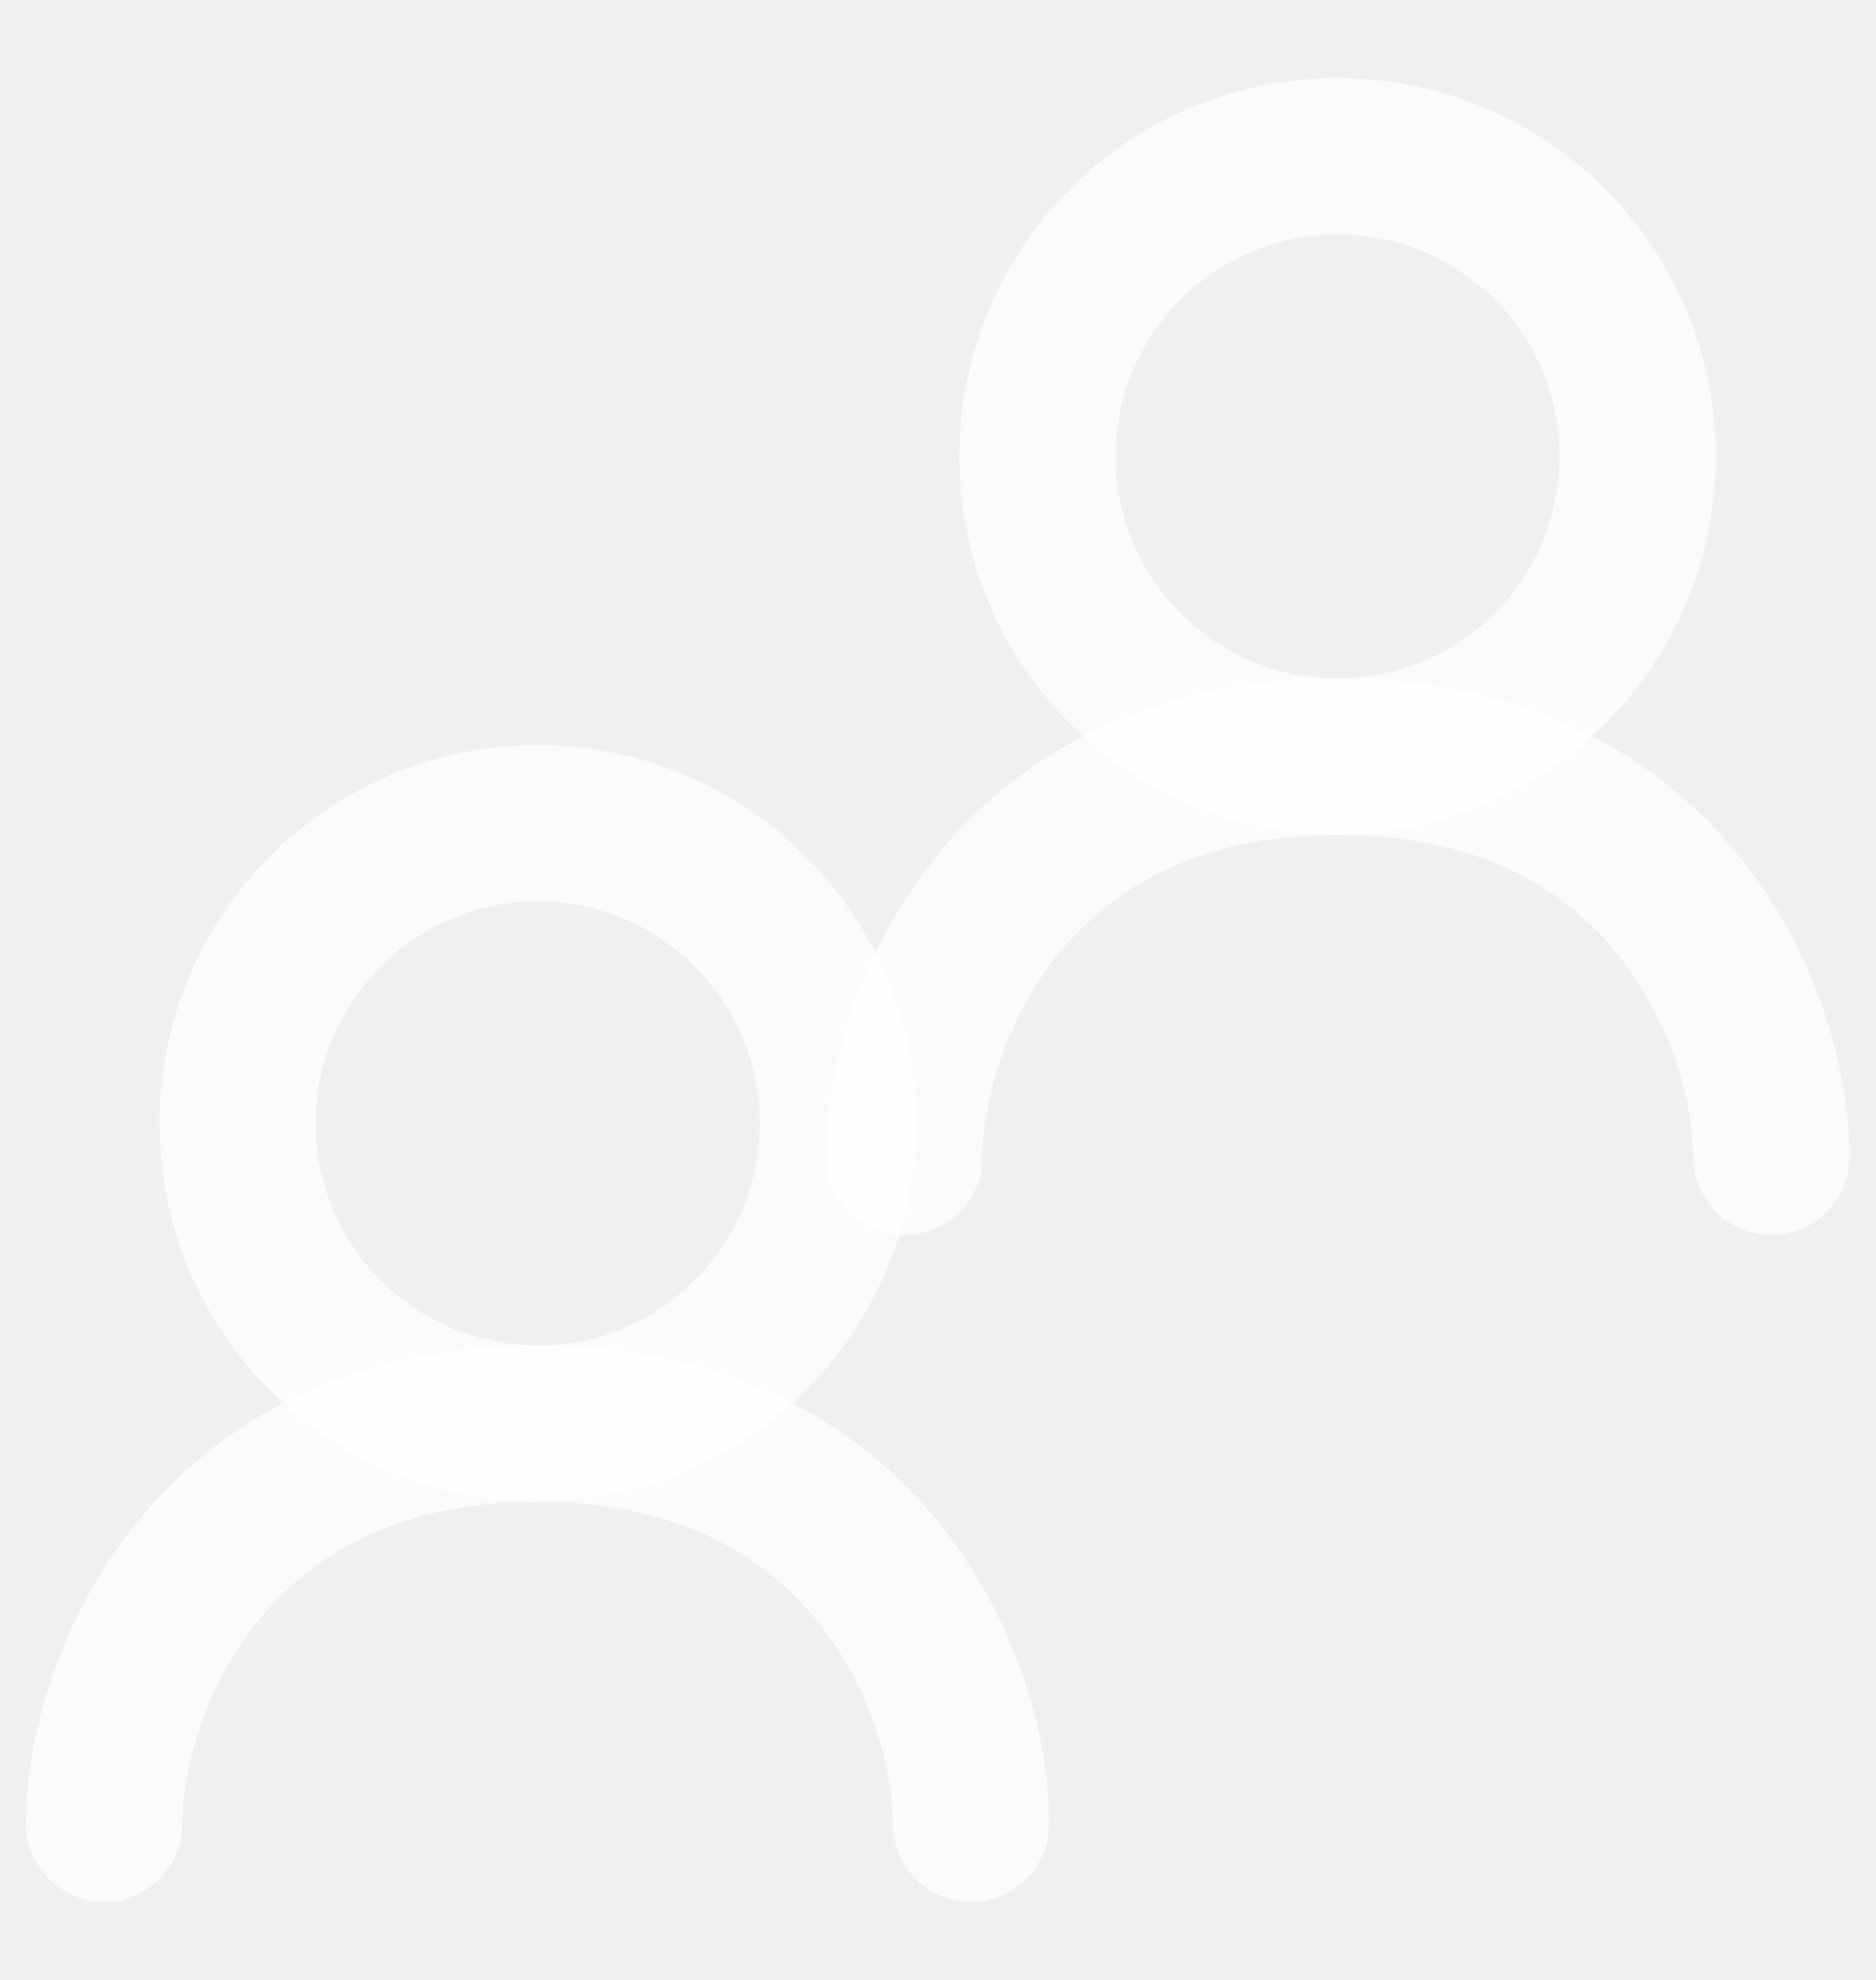
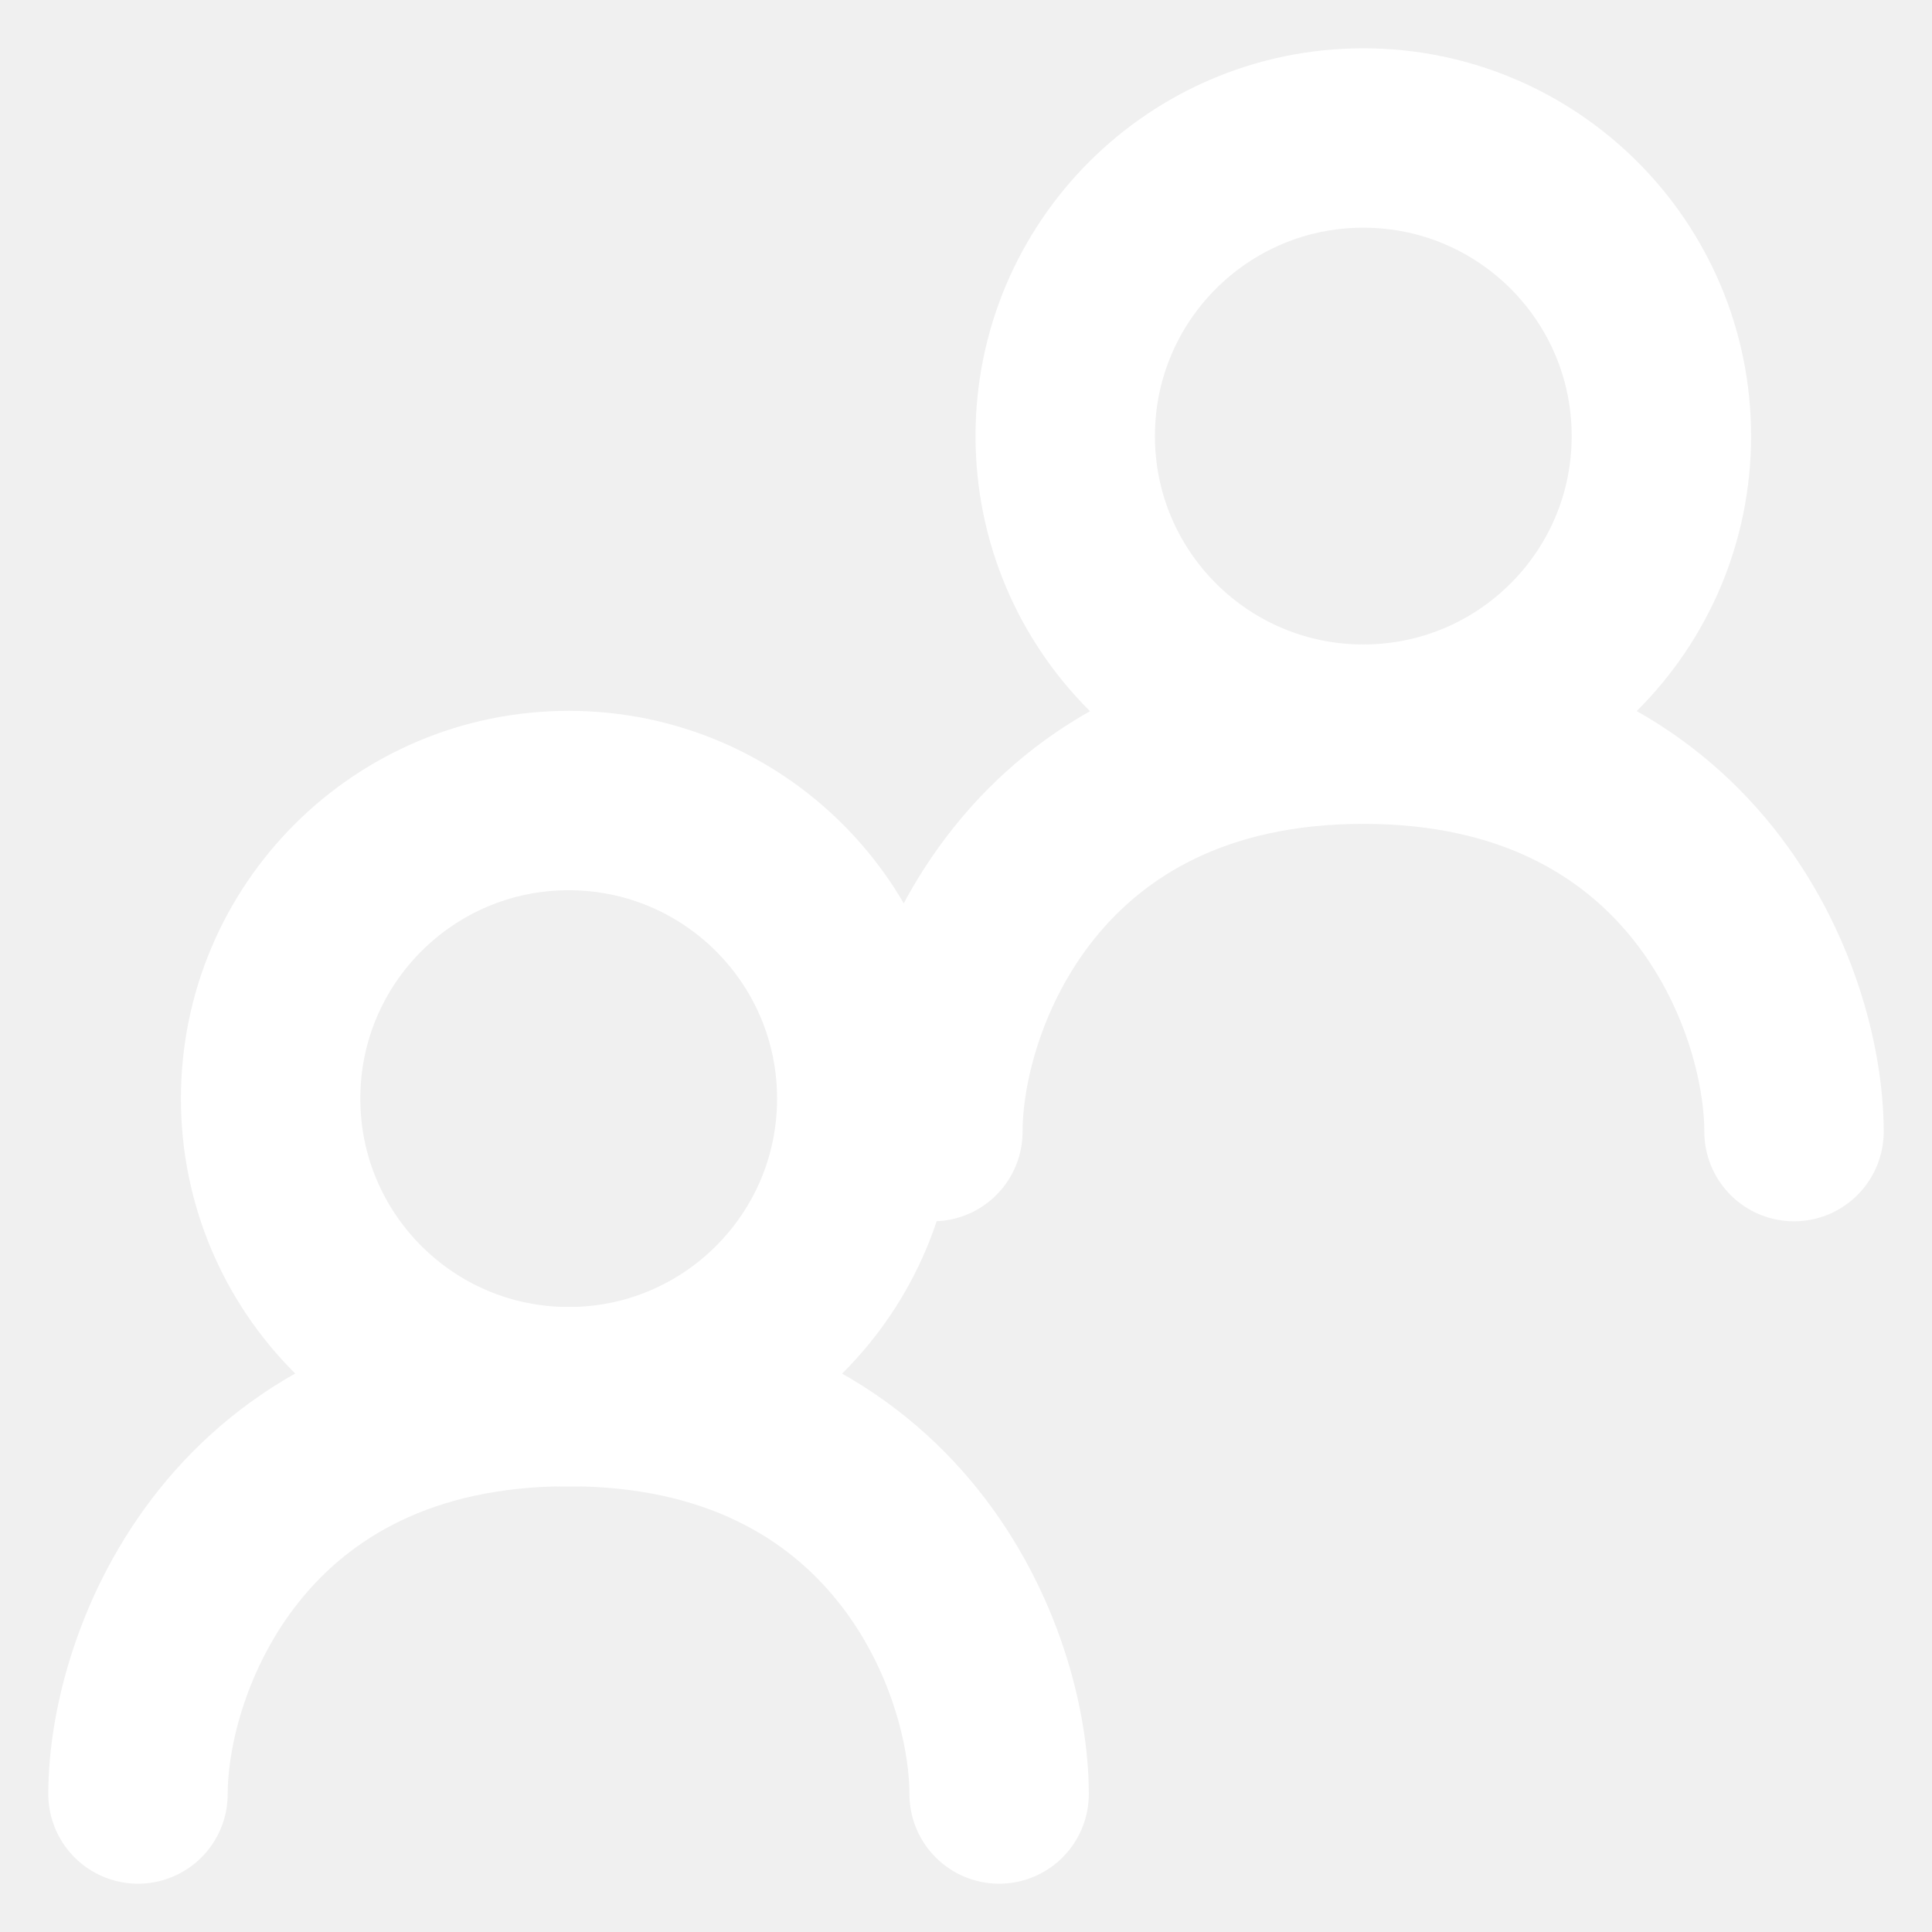
- <svg xmlns="http://www.w3.org/2000/svg" width="18" height="19" viewBox="0 0 18 19" fill="none">
-   <path d="M5.161 13.66C6.752 13.66 8.041 12.371 8.041 10.78C8.041 9.19 6.752 7.9 5.161 7.9C3.571 7.9 2.281 9.19 2.281 10.78C2.281 12.371 3.571 13.66 5.161 13.66Z" stroke="white" stroke-opacity="0.7" stroke-width="1.5" stroke-linecap="round" stroke-linejoin="round" />
-   <path d="M12.837 7.26C14.428 7.26 15.717 5.97 15.717 4.38C15.717 2.789 14.428 1.5 12.837 1.5C11.246 1.5 9.957 2.789 9.957 4.38C9.957 5.97 11.246 7.26 12.837 7.26Z" stroke="white" stroke-opacity="0.7" stroke-width="1.5" stroke-linecap="round" stroke-linejoin="round" />
-   <path d="M8.68 11.101C8.68 9.821 9.64 7.261 12.84 7.261C16.04 7.261 17 9.821 17 11.101M1 17.5C1 16.221 1.96 13.661 5.16 13.661C8.36 13.661 9.32 16.221 9.32 17.5" stroke="white" stroke-opacity="0.7" stroke-width="1.5" stroke-linecap="round" stroke-linejoin="round" />
+ <svg xmlns="http://www.w3.org/2000/svg" width="14" height="14" viewBox="0 0 14 14" fill="none">
+   <path d="M4.121 10.121C5.314 10.121 6.281 9.154 6.281 7.961C6.281 6.768 5.314 5.801 4.121 5.801C2.928 5.801 1.961 6.768 1.961 7.961C1.961 9.154 2.928 10.121 4.121 10.121Z" stroke="white" stroke-width="1.3" stroke-linecap="round" stroke-linejoin="round" />
+   <path d="M9.879 5.32C11.072 5.32 12.039 4.353 12.039 3.16C12.039 1.967 11.072 1 9.879 1C8.686 1 7.719 1.967 7.719 3.16C7.719 4.353 8.686 5.32 9.879 5.32Z" stroke="white" stroke-width="1.3" stroke-linecap="round" stroke-linejoin="round" />
+   <path d="M6.76 8.2C6.76 7.24 7.48 5.32 9.88 5.32C12.28 5.32 13 7.24 13 8.2M1 13C1 12.04 1.72 10.12 4.12 10.12C6.52 10.12 7.24 12.04 7.24 13" stroke="white" stroke-width="1.3" stroke-linecap="round" stroke-linejoin="round" />
</svg>
